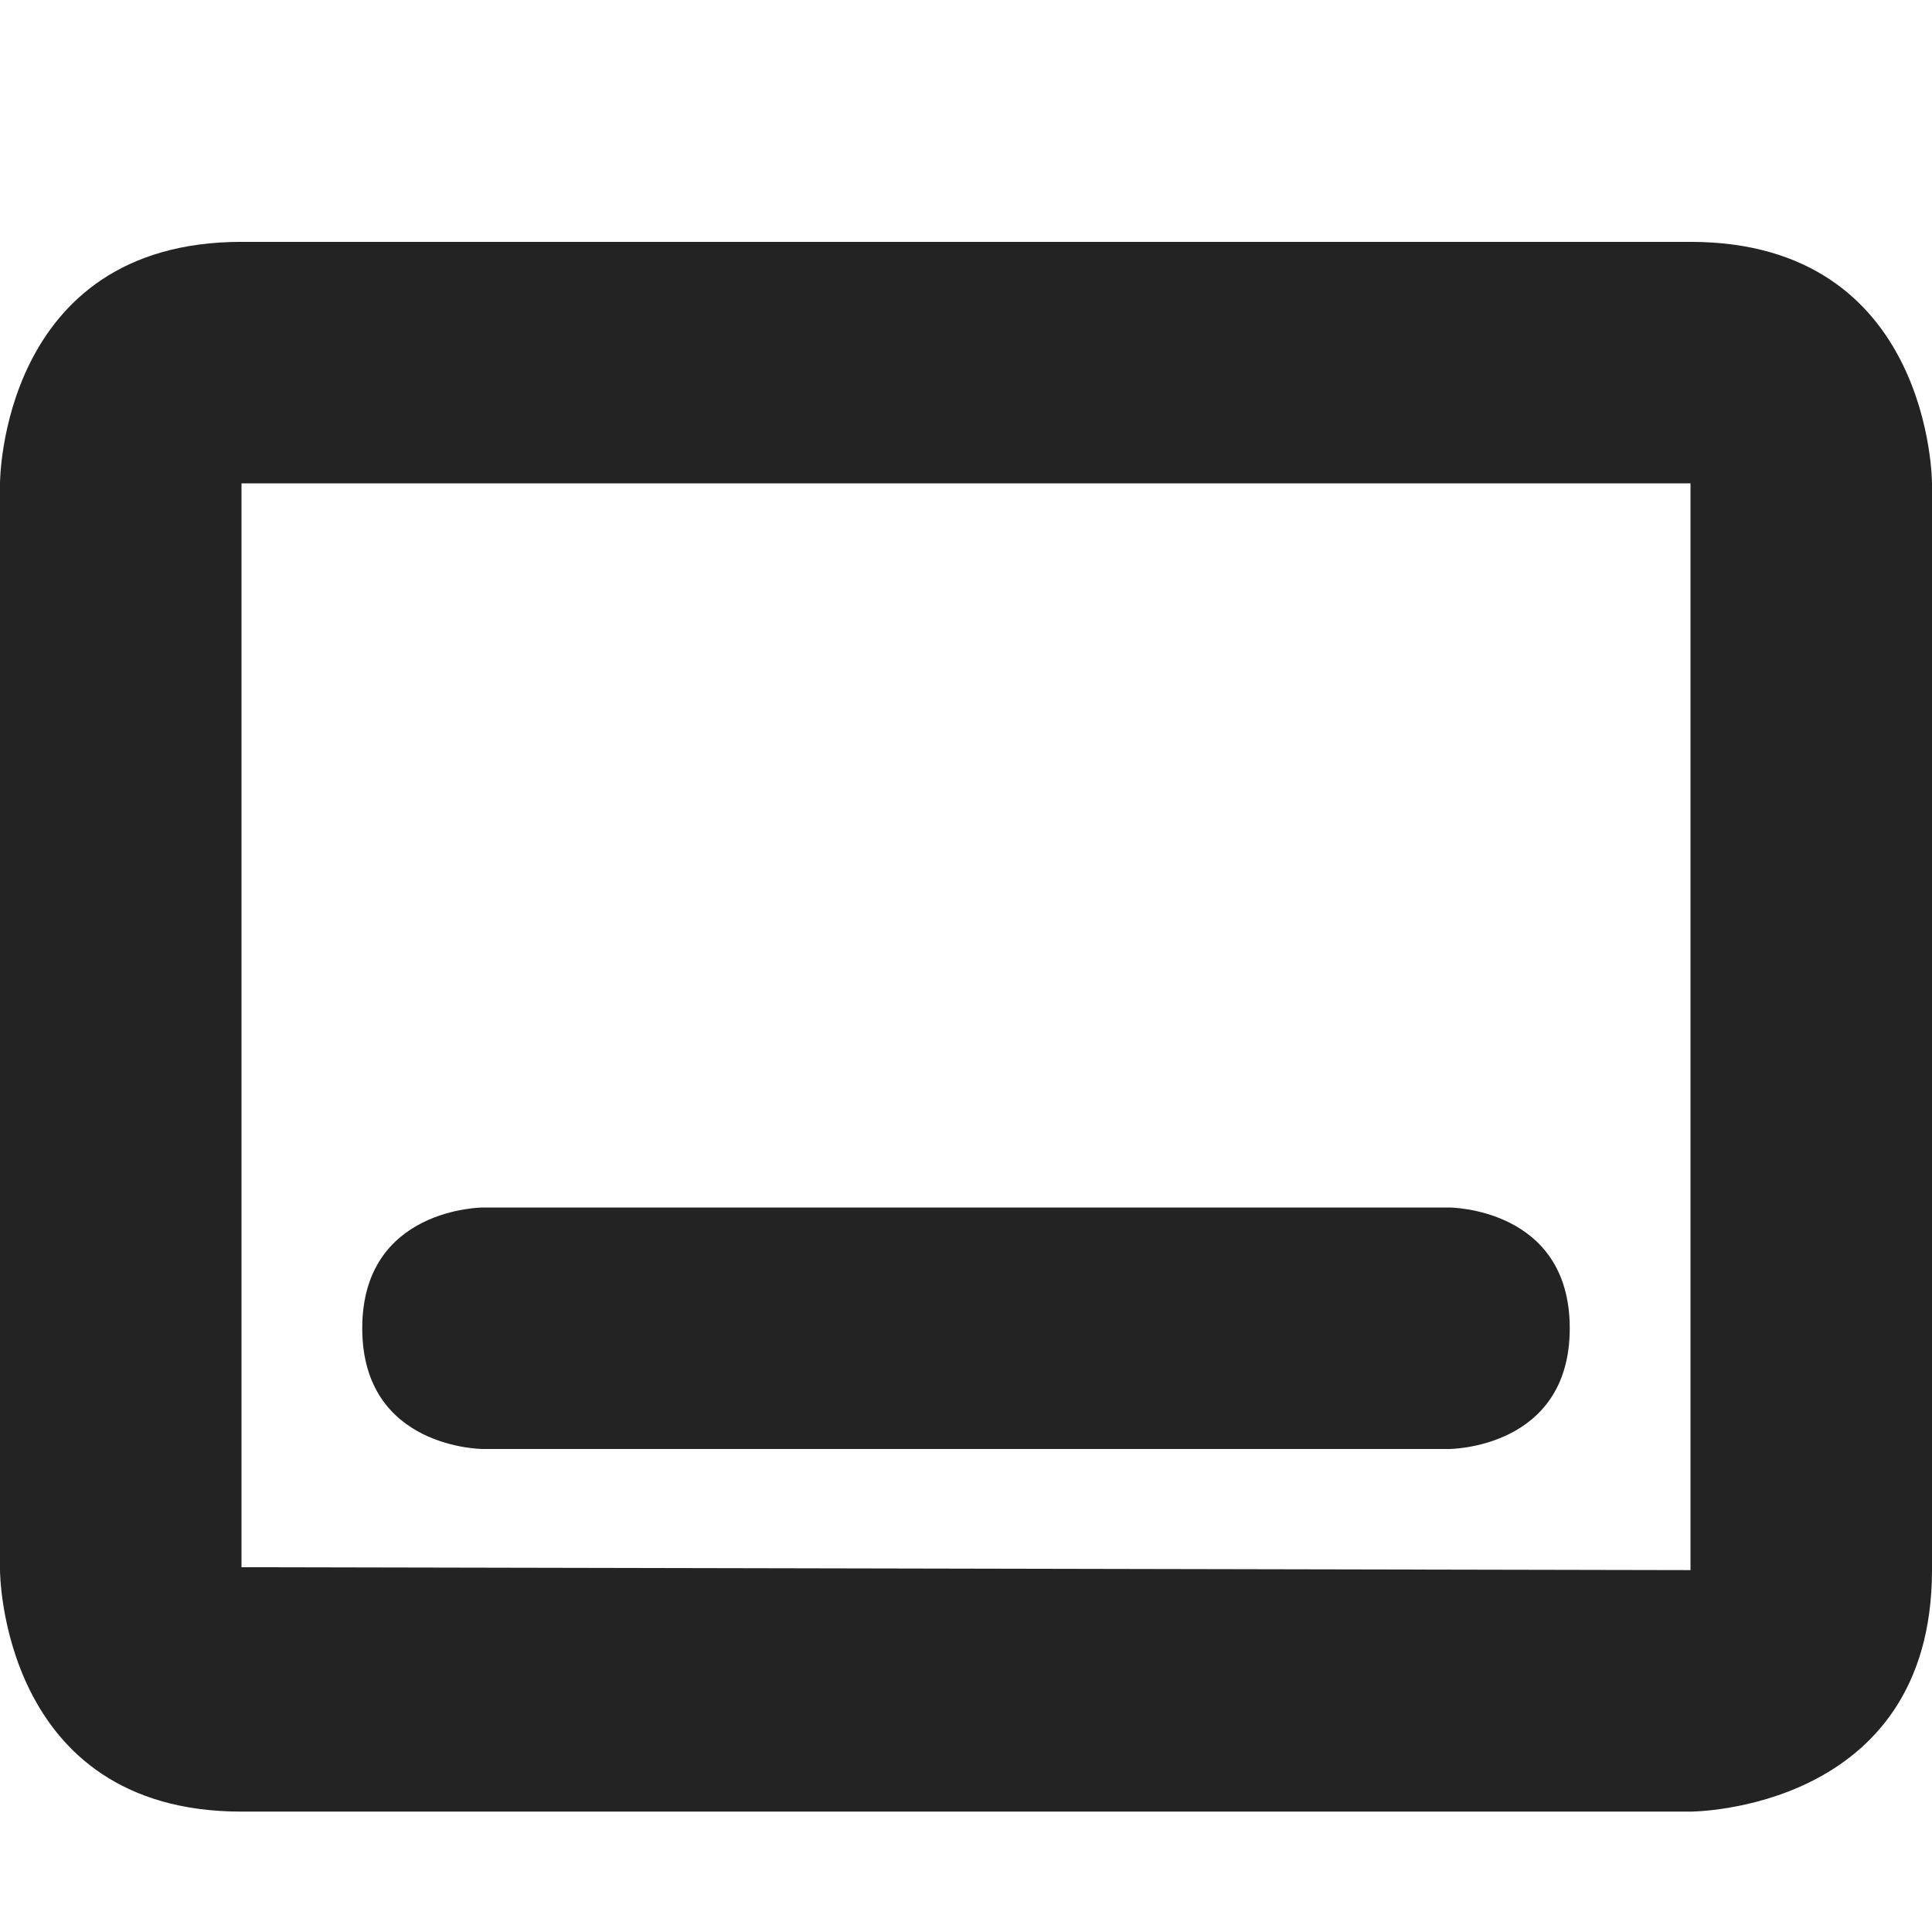
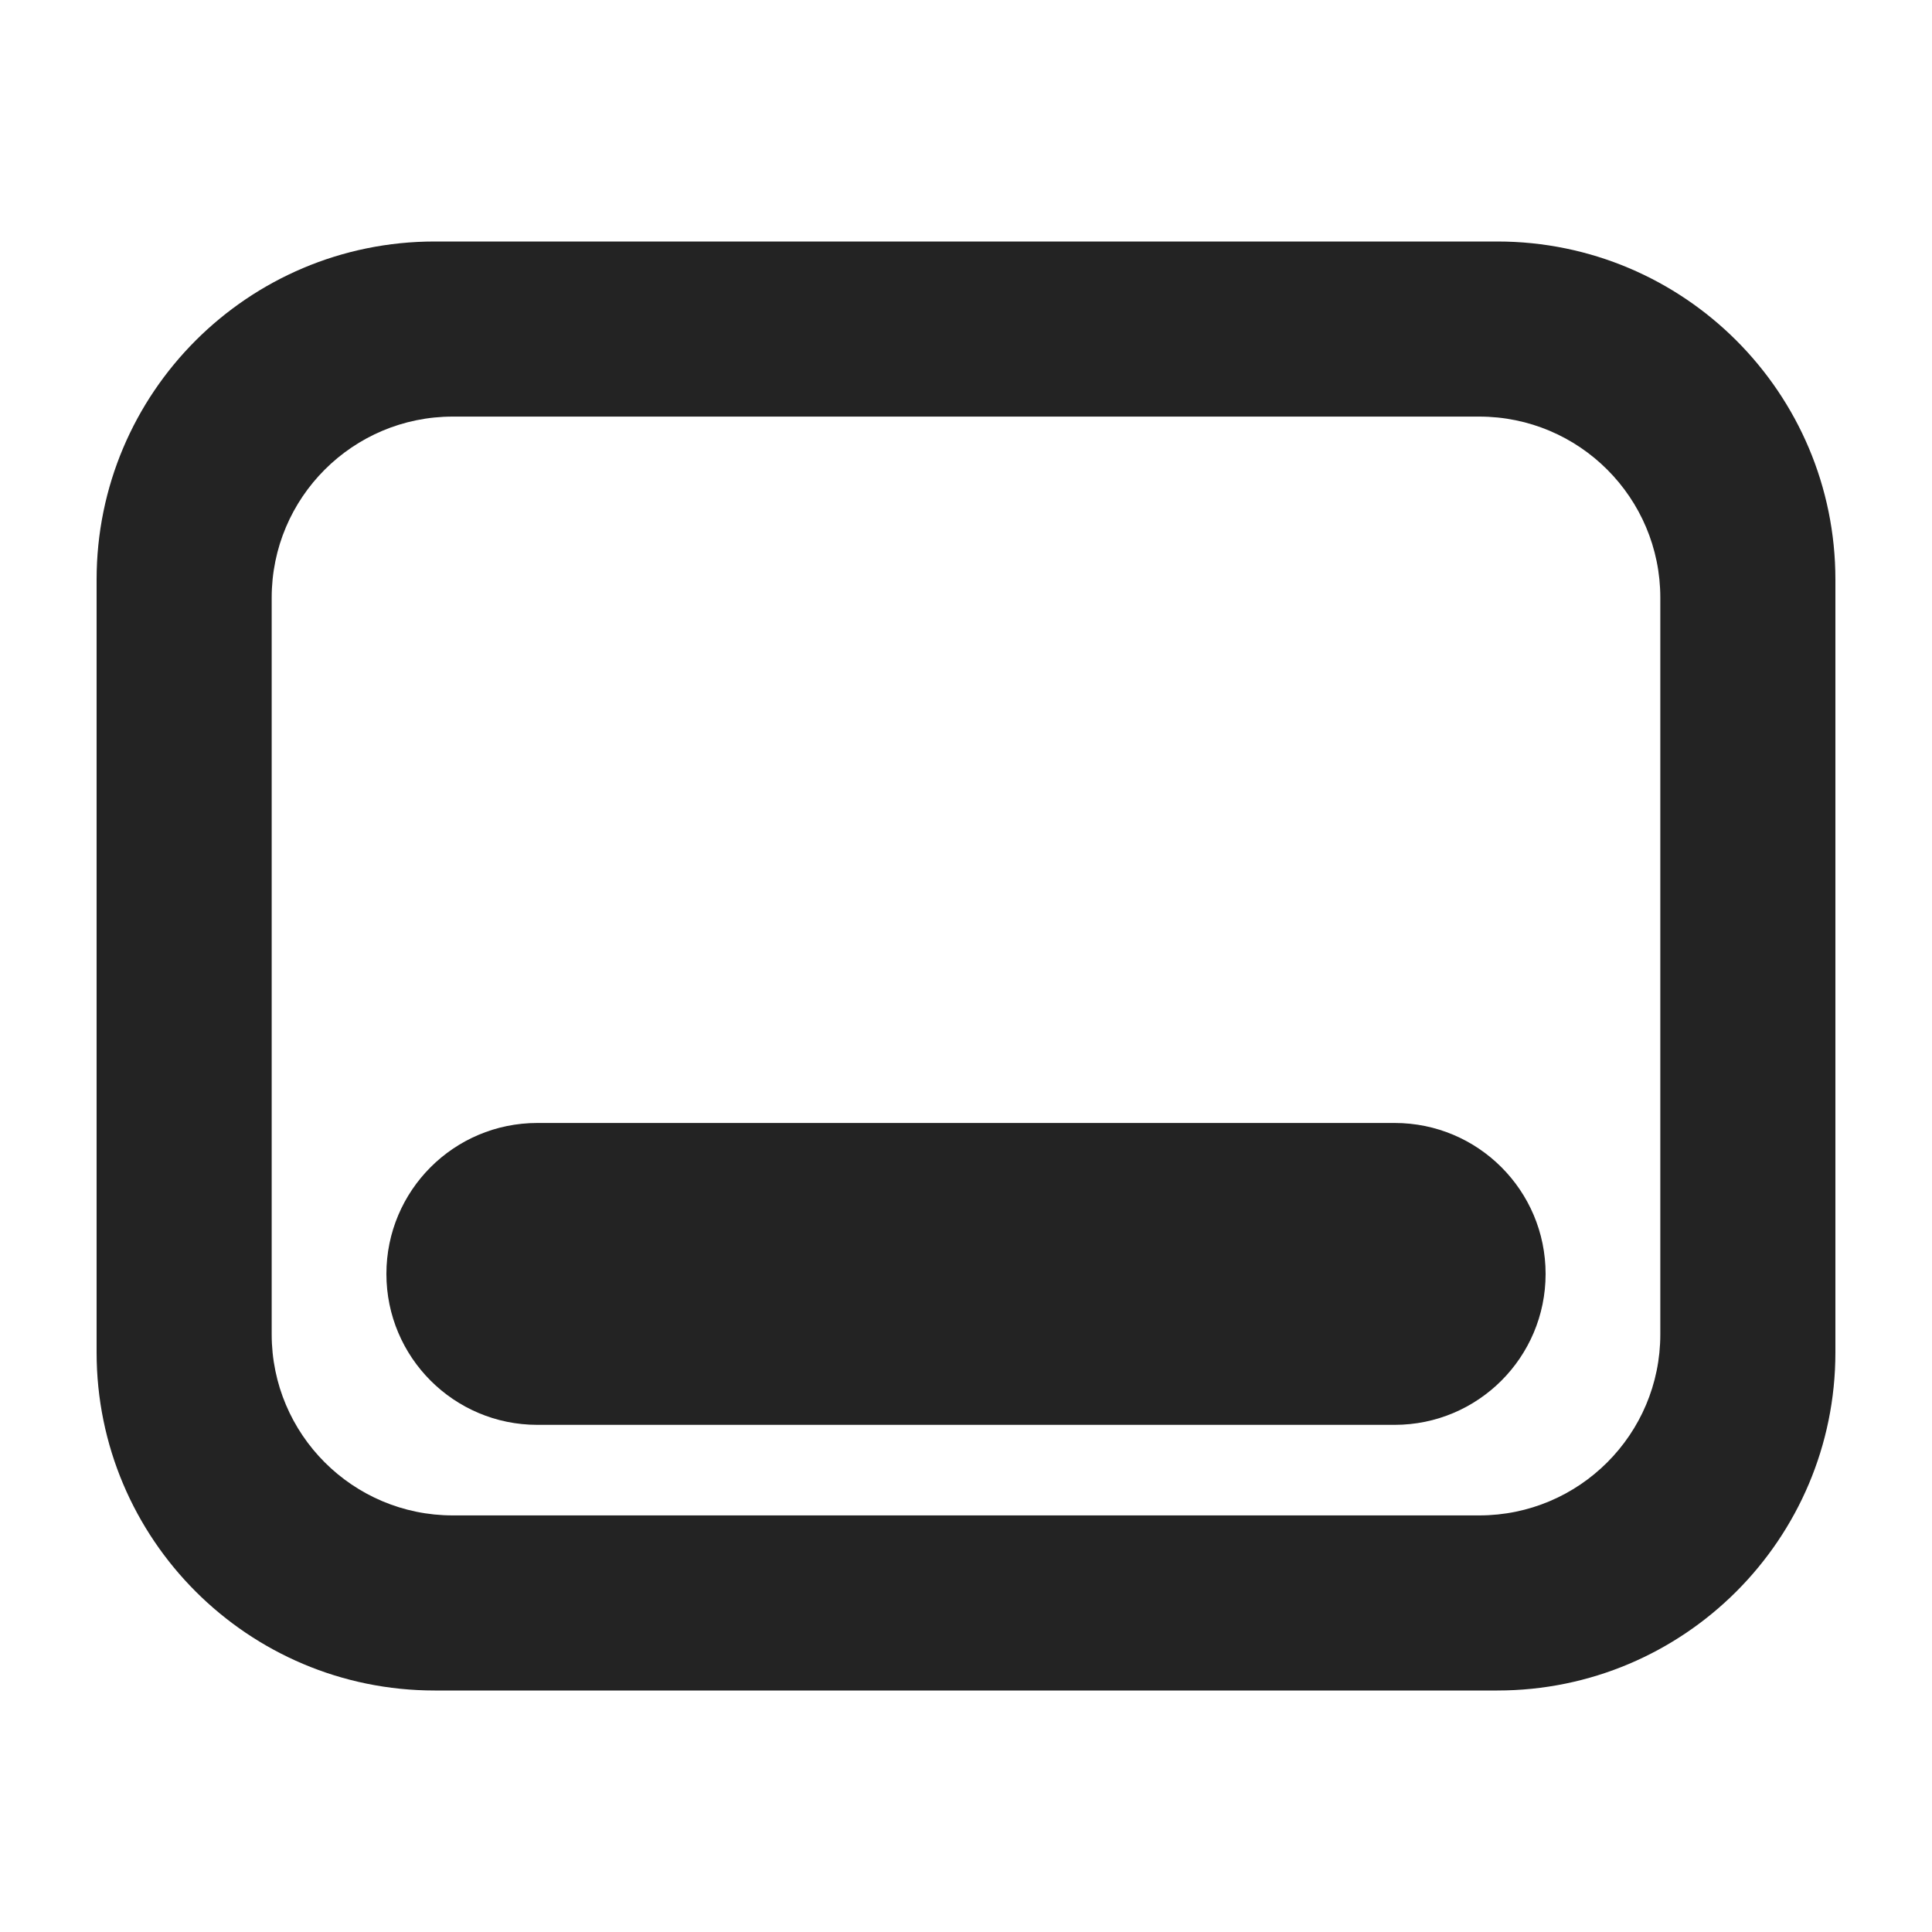
<svg xmlns="http://www.w3.org/2000/svg" width="16" height="16" viewBox="0 0 16 16" fill="none">
-   <path d="M2 2.003C0 2.003 0 4.003 0 4.003V13.003C0 13.003 0 15.003 2 15.003H14C14 15.003 15.999 15.003 16 13.003V4.003C16 4.003 16 2.003 14 2.003H2ZM2 4.003H14V13.003L2 12.979V4.003Z" fill="#232323" />
-   <path d="M12 10H4C4 10 3 10 3 11C3 12 4 12 4 12H12C12 12 13 12 13 11C13 10 12 10 12 10Z" fill="#232323" />
+   <path fill-rule="evenodd" clip-rule="evenodd" d="M 3.60 2.00 H 12.40 A 2.80 2.80 0 0 1 15.20 4.80 V 11.20 A 2.80 2.80 0 0 1 12.40 14.00 H 3.60 A 2.80 2.80 0 0 1 0.80 11.20 V 4.80 A 2.80 2.80 0 0 1 3.60 2.00 Z M 3.75 3.45 H 12.25 A 1.50 1.50 0 0 1 13.75 4.95 V 11.05 A 1.50 1.50 0 0 1 12.25 12.55 H 3.75 A 1.50 1.50 0 0 1 2.25 11.05 V 4.95 A 1.50 1.50 0 0 1 3.75 3.45 Z" fill="#232323" />
+   <path d="M 4.45 9.30 H 11.55 A 1.25 1.25 0 0 1 12.80 10.55 V 10.55 A 1.25 1.25 0 0 1 11.55 11.80 H 4.45 A 1.25 1.25 0 0 1 3.20 10.55 V 10.55 A 1.25 1.25 0 0 1 4.45 9.30 Z" fill="#232323" />
</svg>
